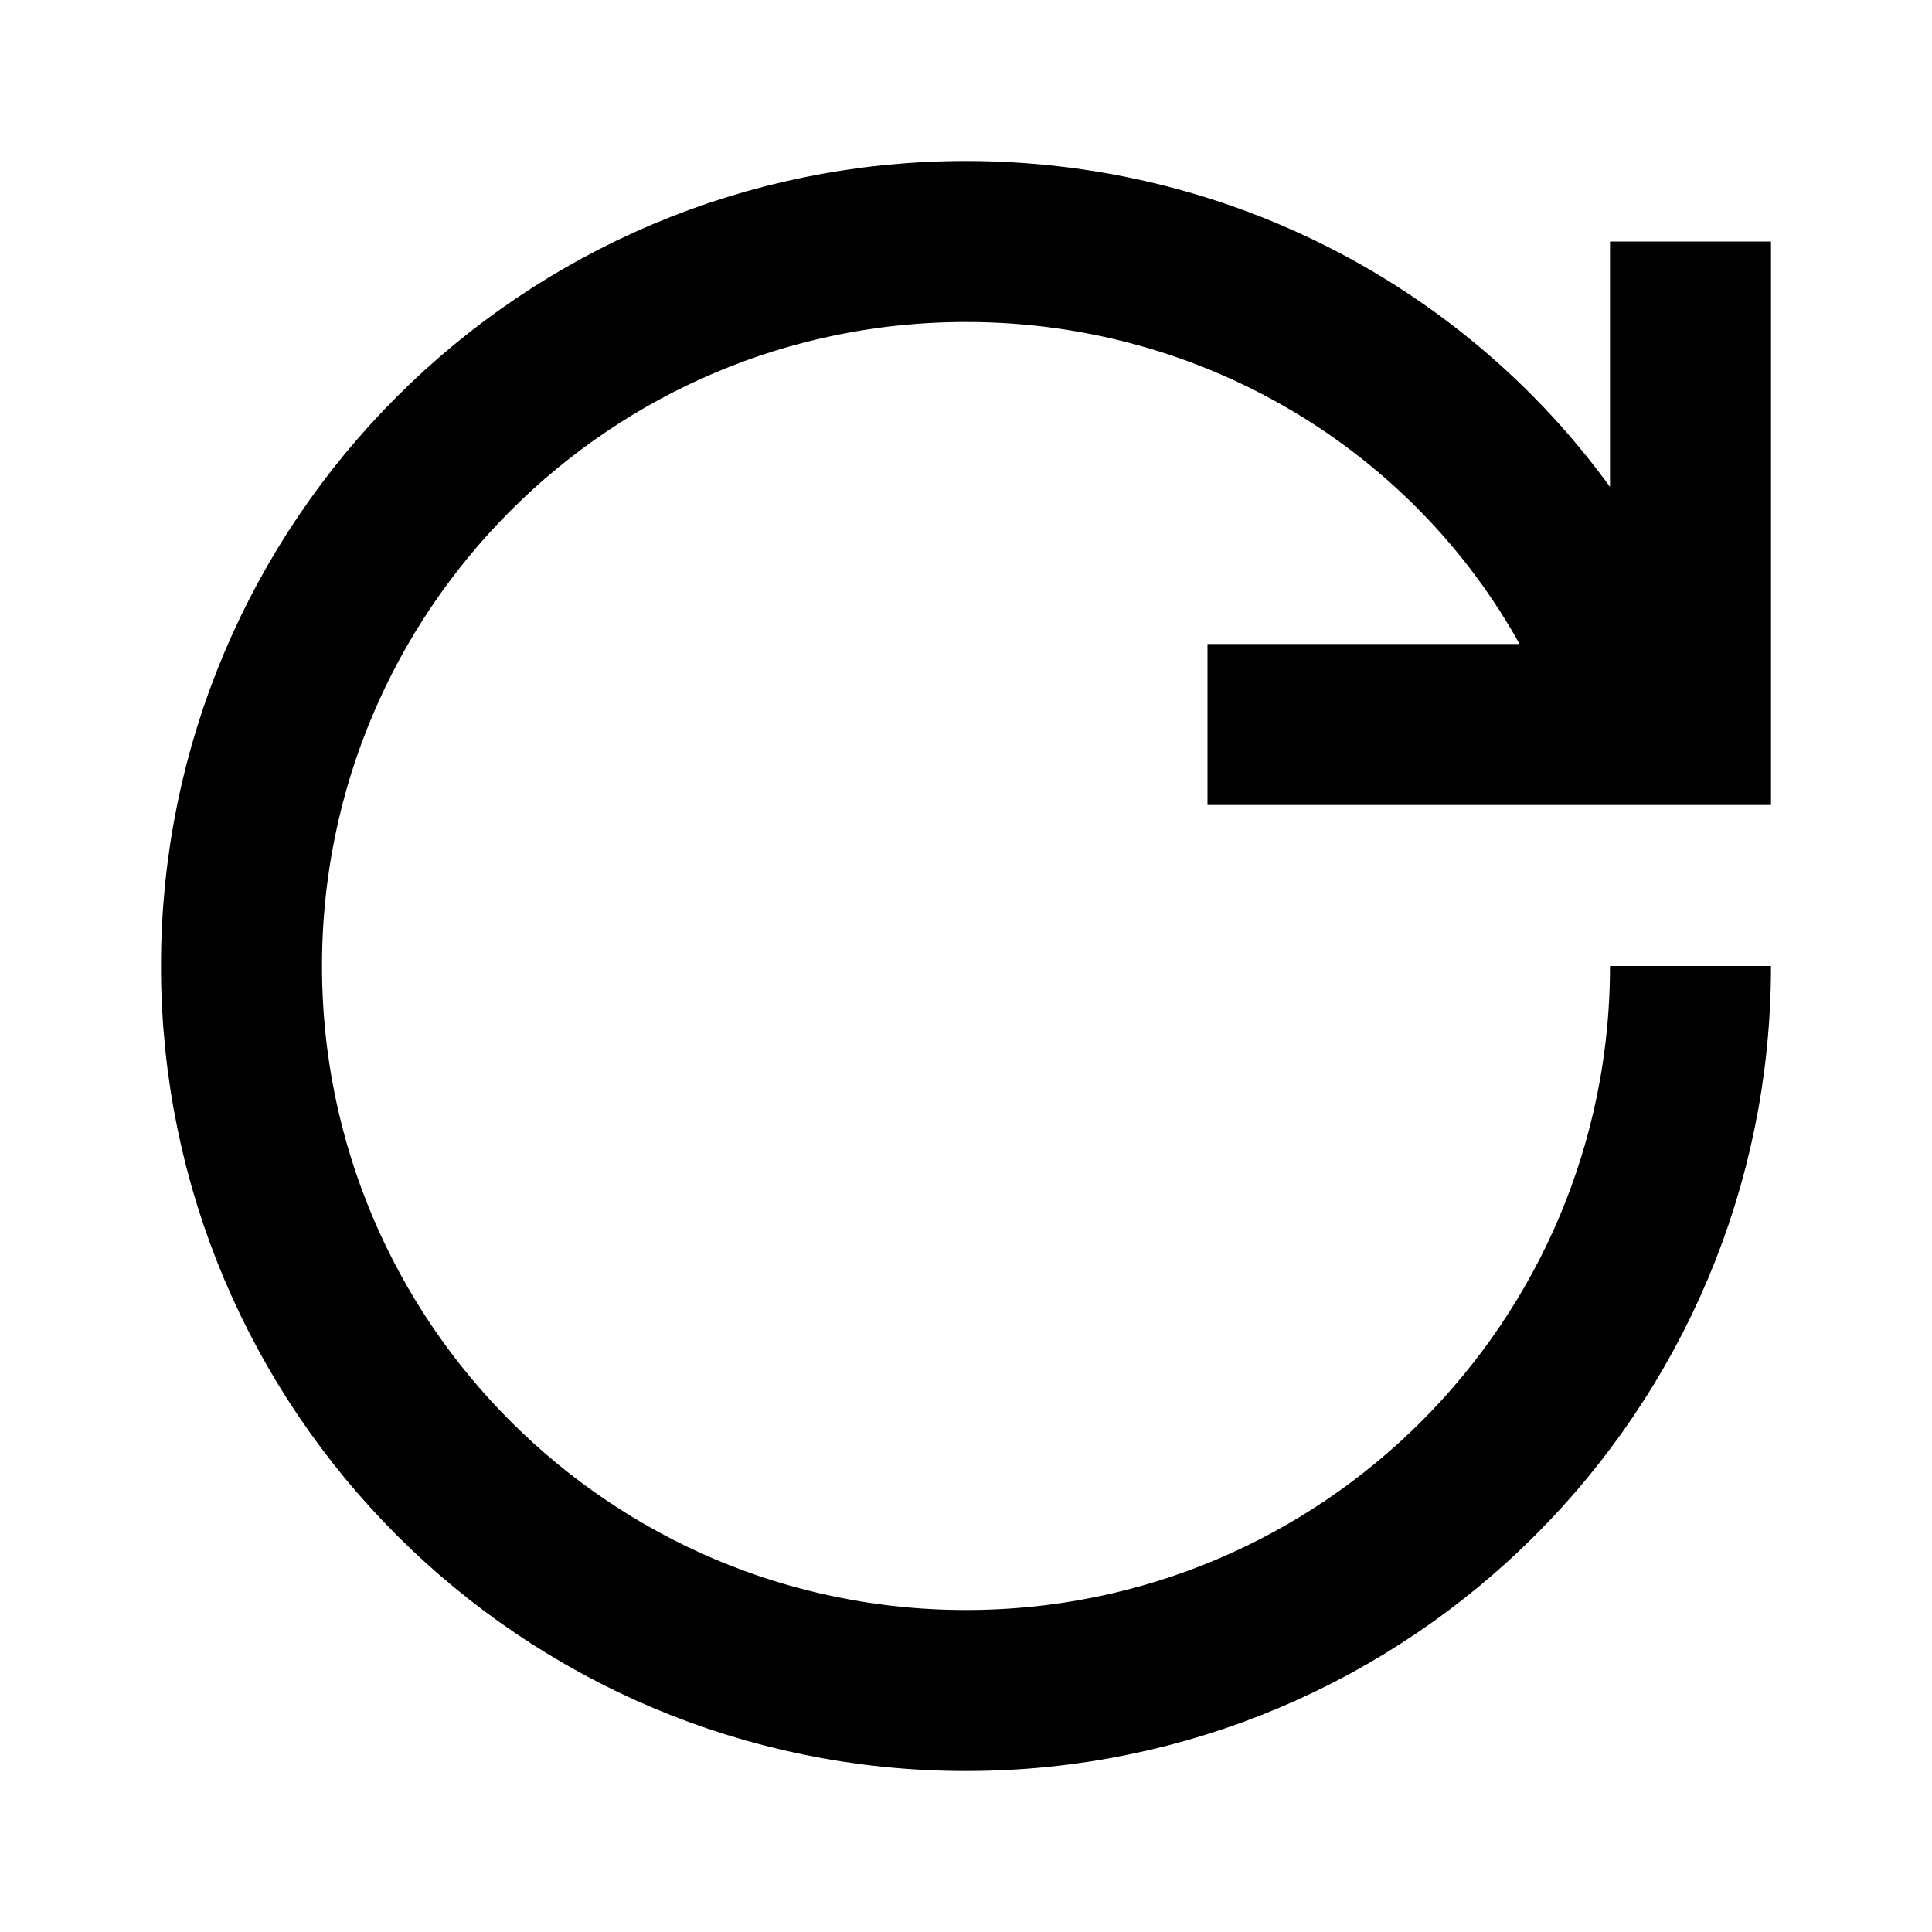
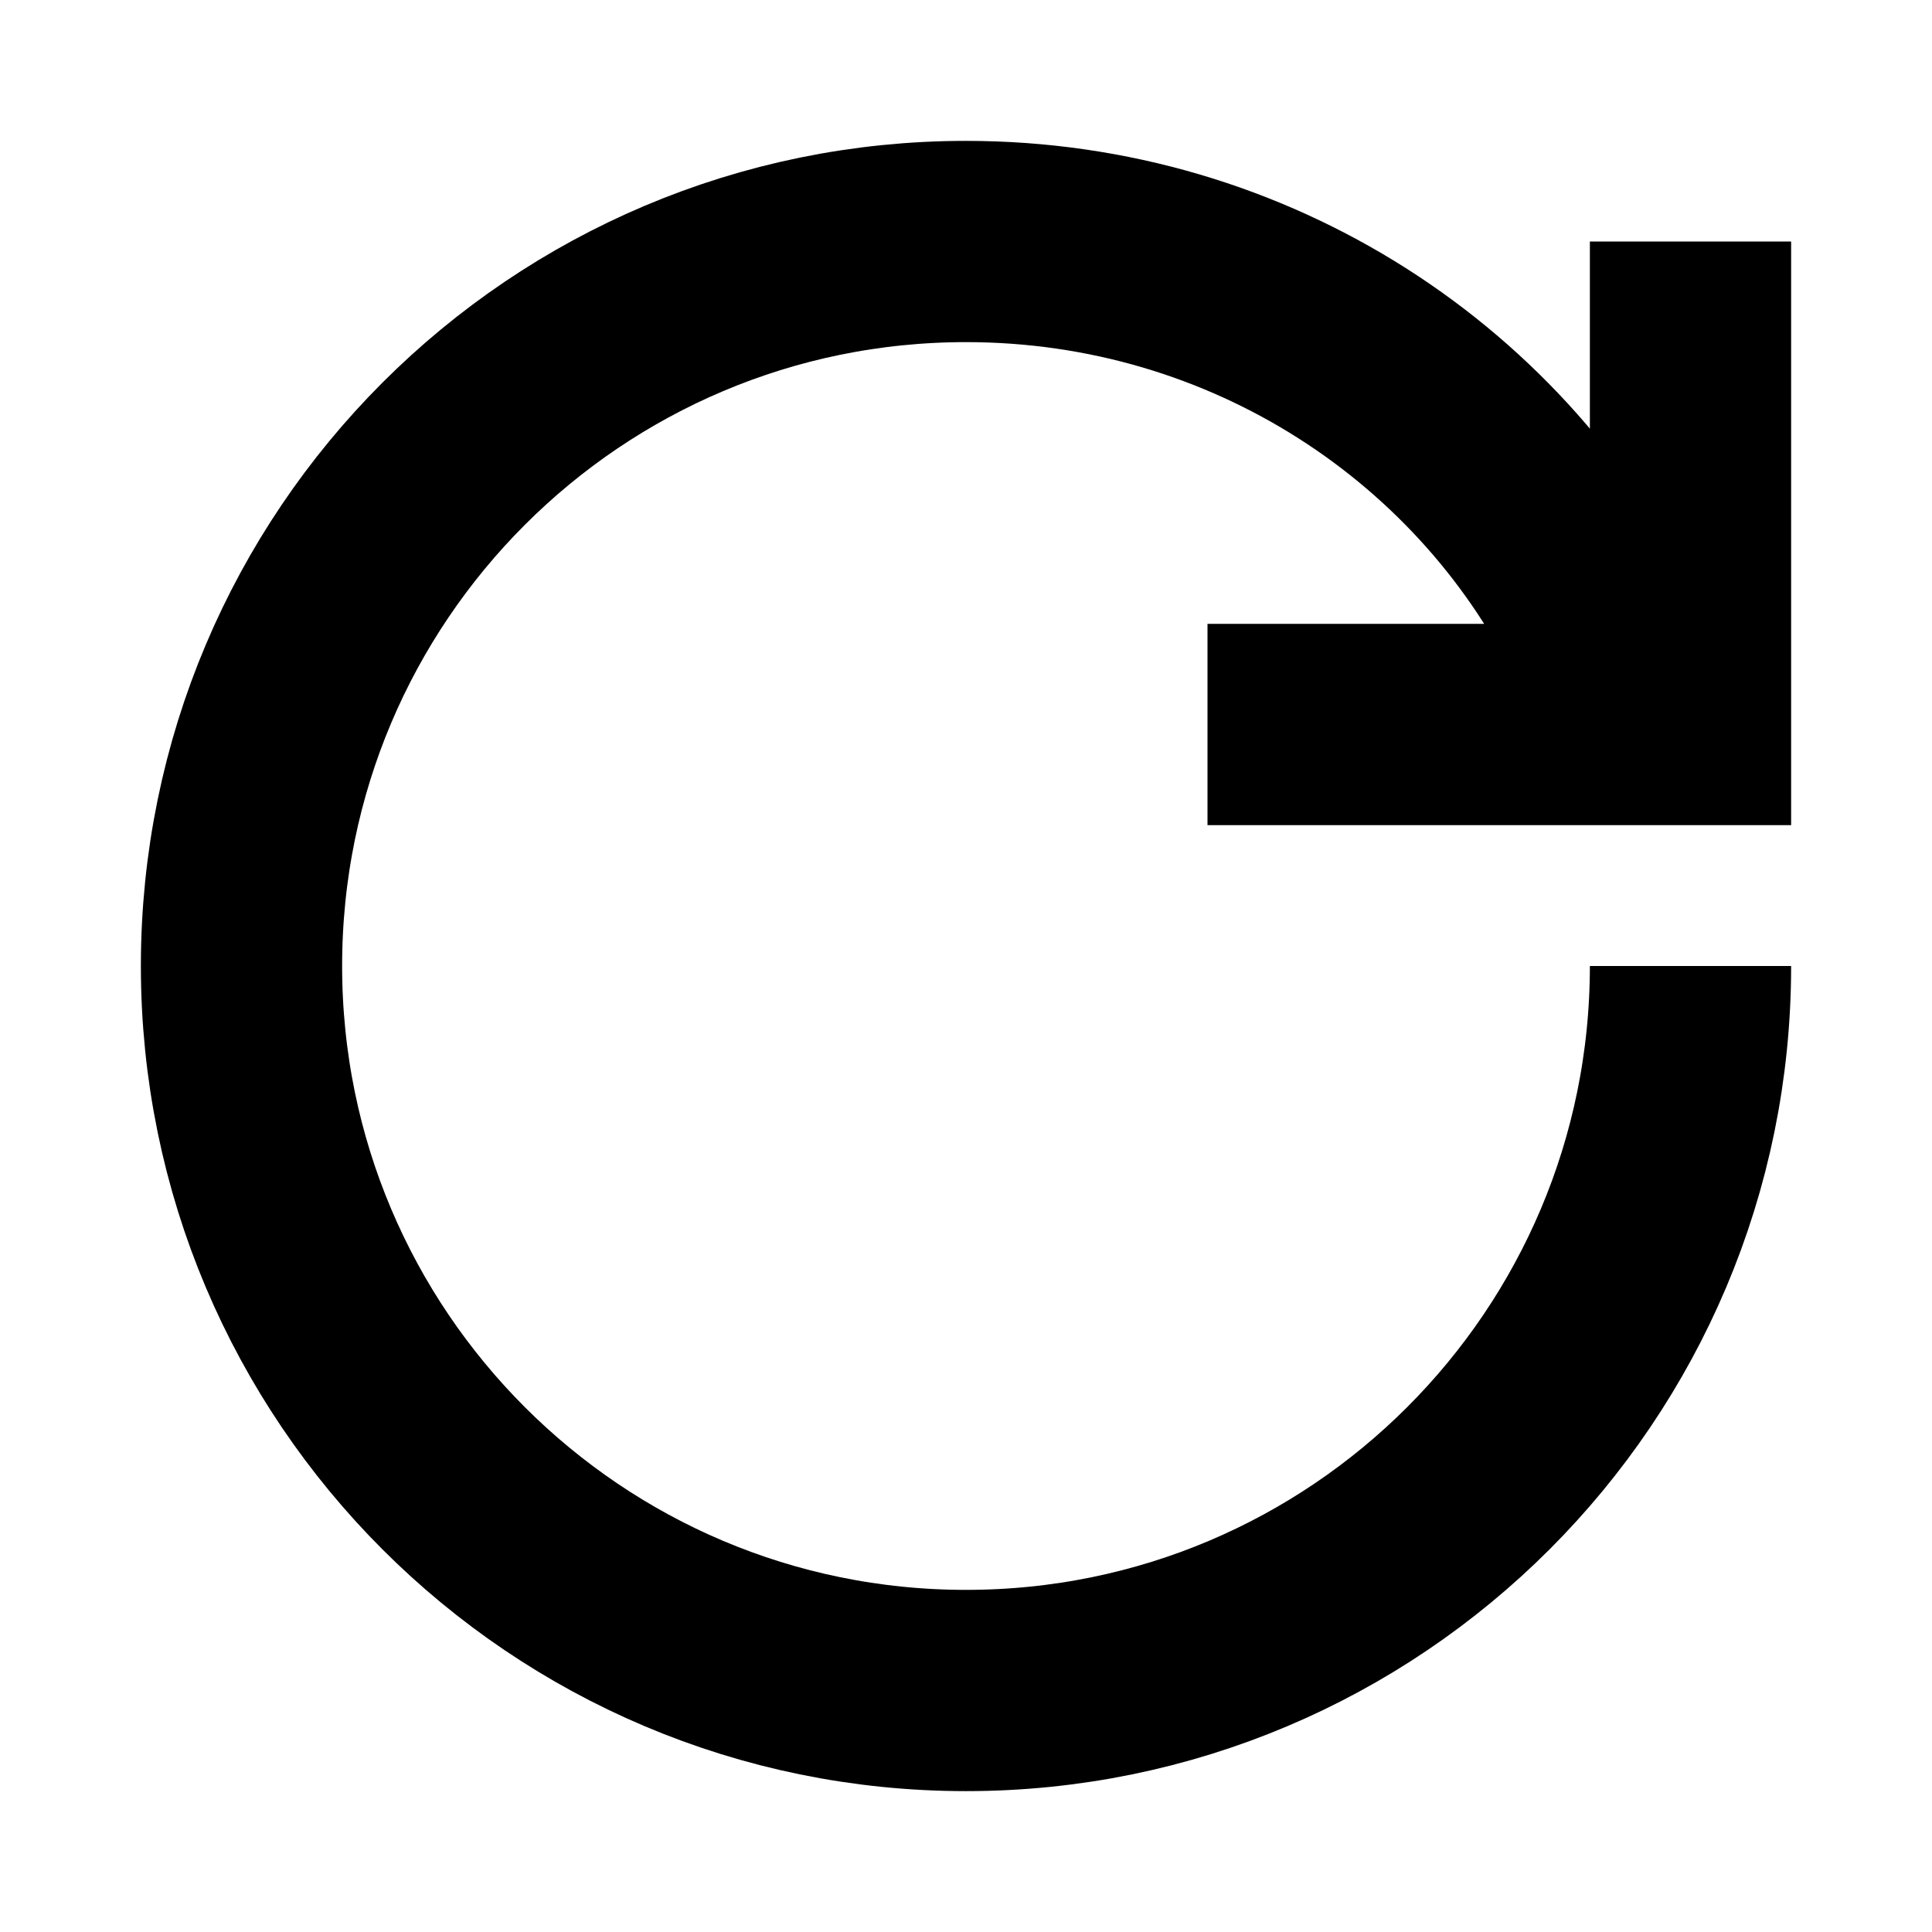
<svg xmlns="http://www.w3.org/2000/svg" stroke="currentColor" fill="currentColor" stroke-width="0" viewBox="0 0 24 24" height="1em" width="1em">
-   <path fill="none" stroke="#000" stroke-width="2" d="M20,8 C18.597,5.04 15.537,3 12,3 C7.029,3 3,7.029 3,12 C3,16.971 7.029,21 12,21 L12,21 C16.971,21 21,16.971 21,12 M21,3 L21,9 L15,9" />
+   <path fill="none" stroke="#000" stroke-width="2.5" d="M20,8 C18.597,5.04 15.537,3 12,3 C7.029,3 3,7.029 3,12 C3,16.971 7.029,21 12,21 L12,21 C16.971,21 21,16.971 21,12 M21,3 L21,9 L15,9" />
</svg>
